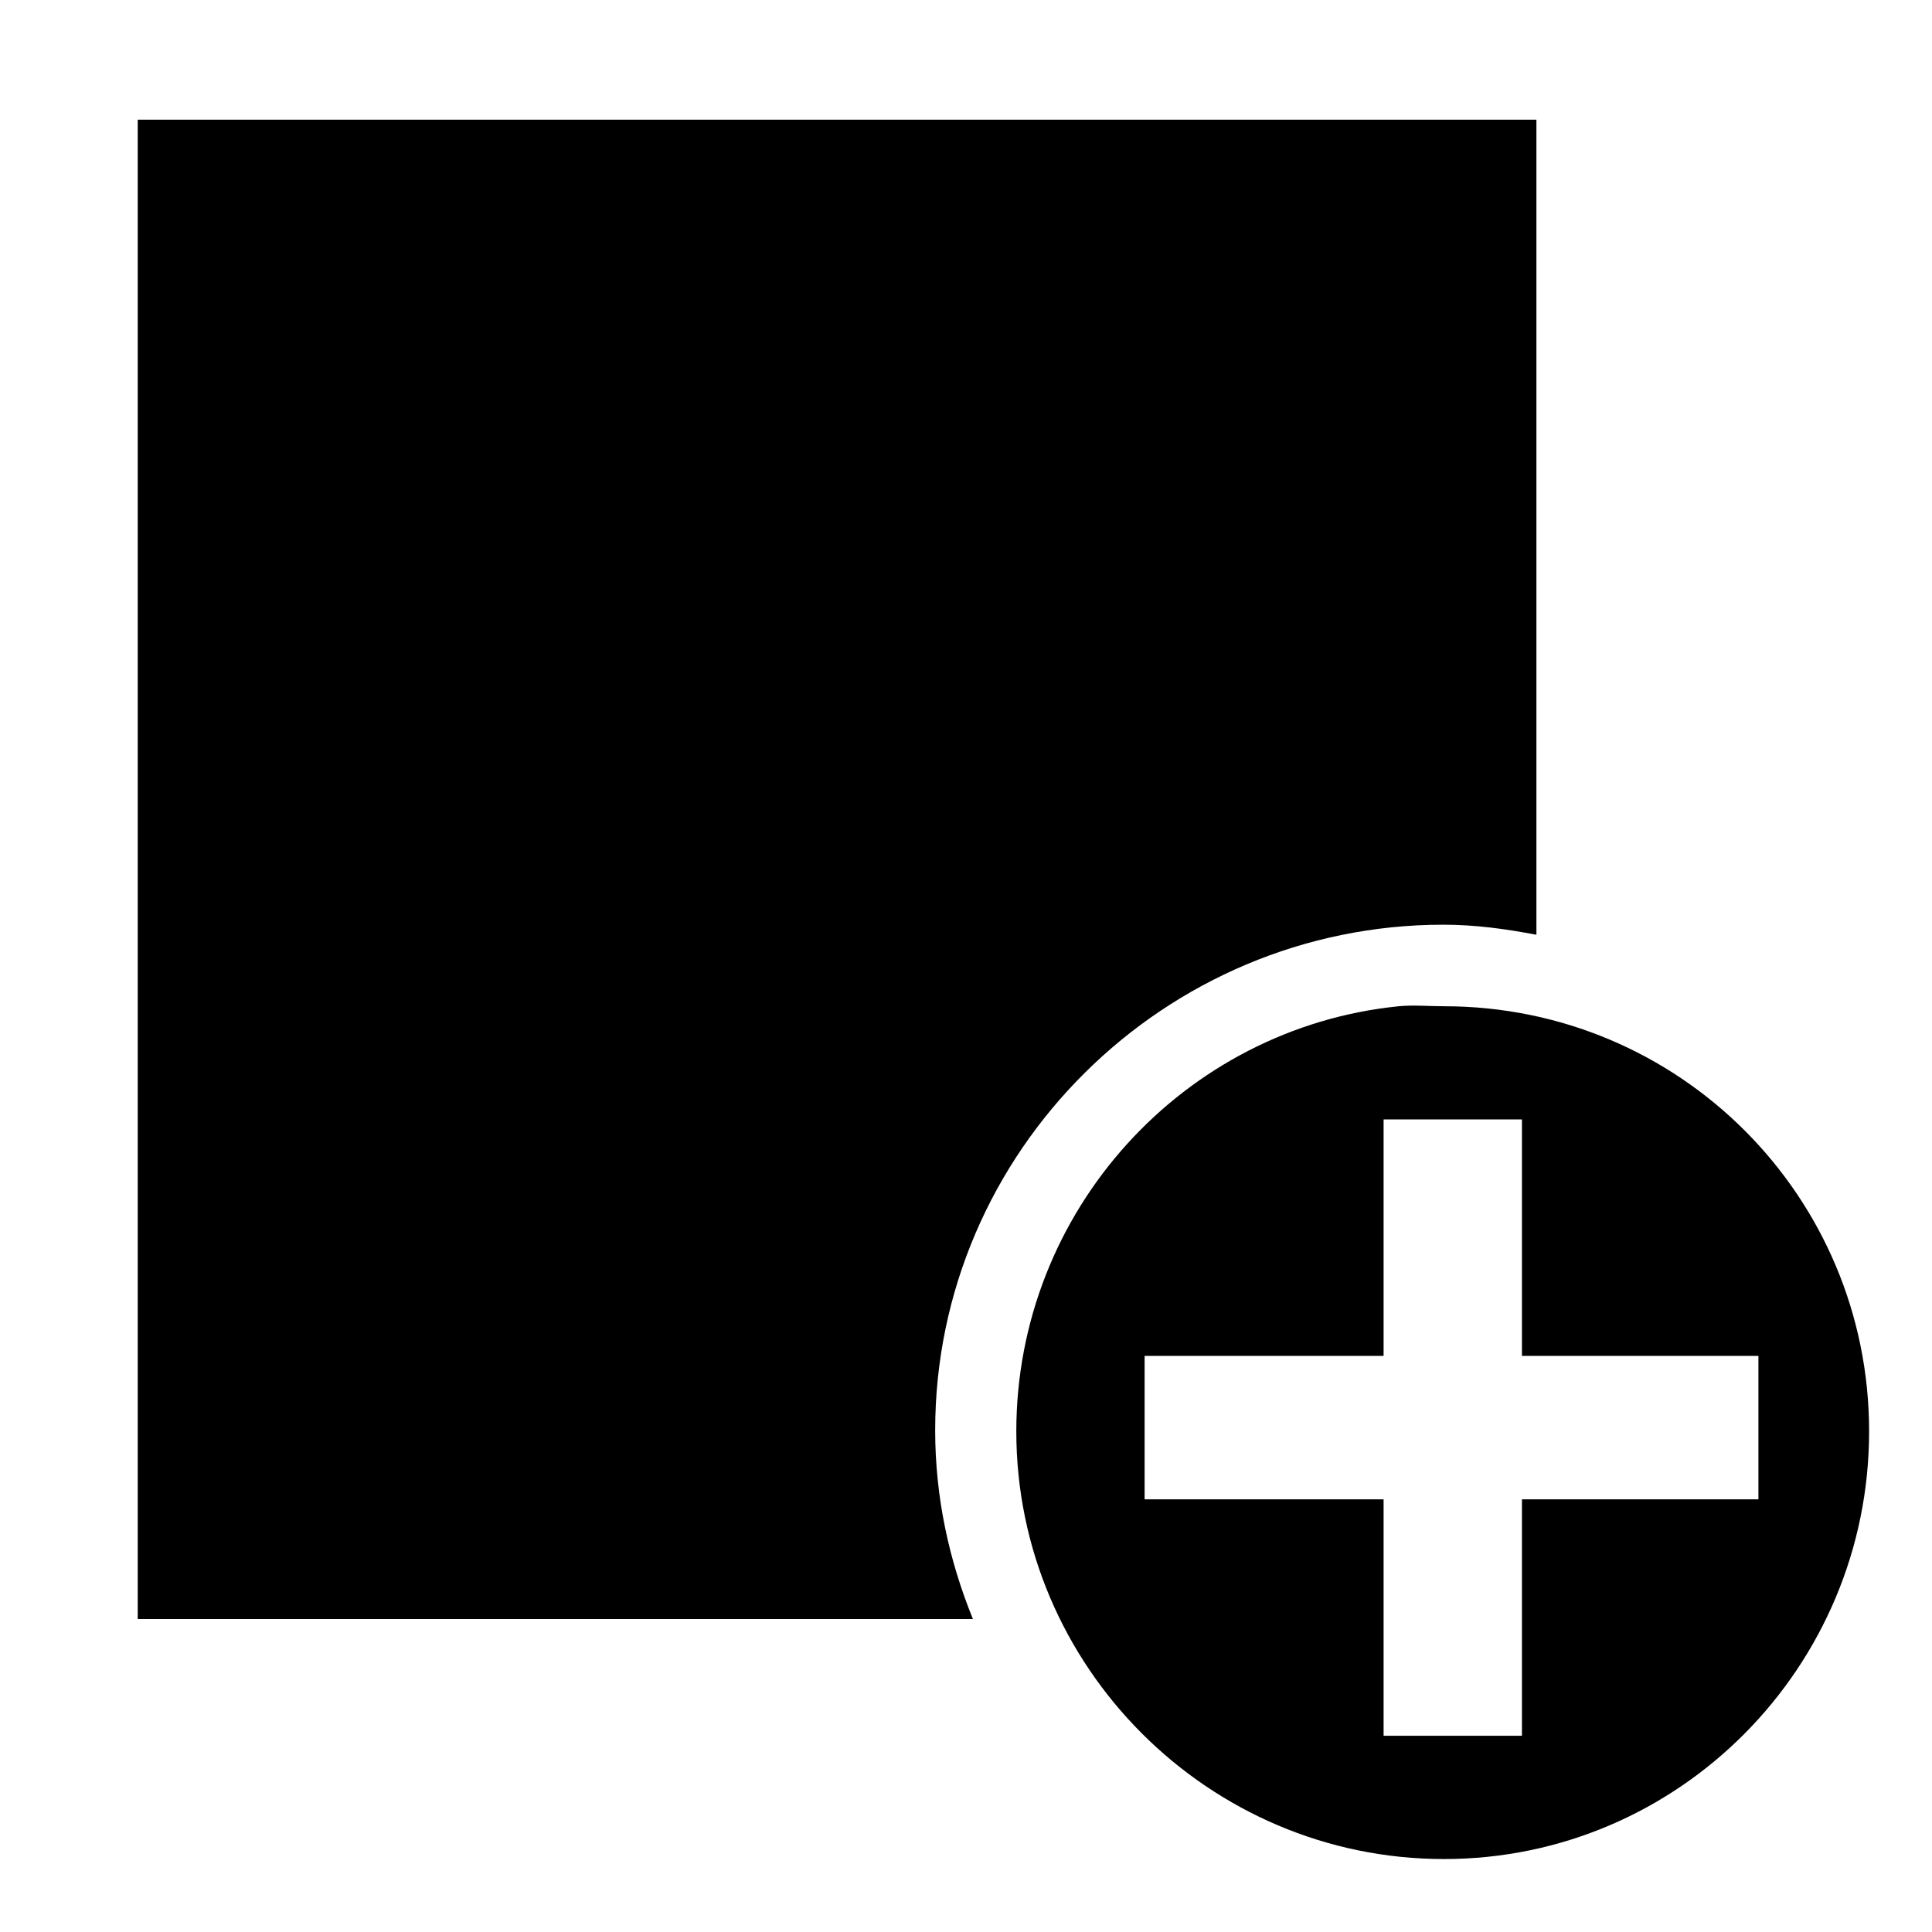
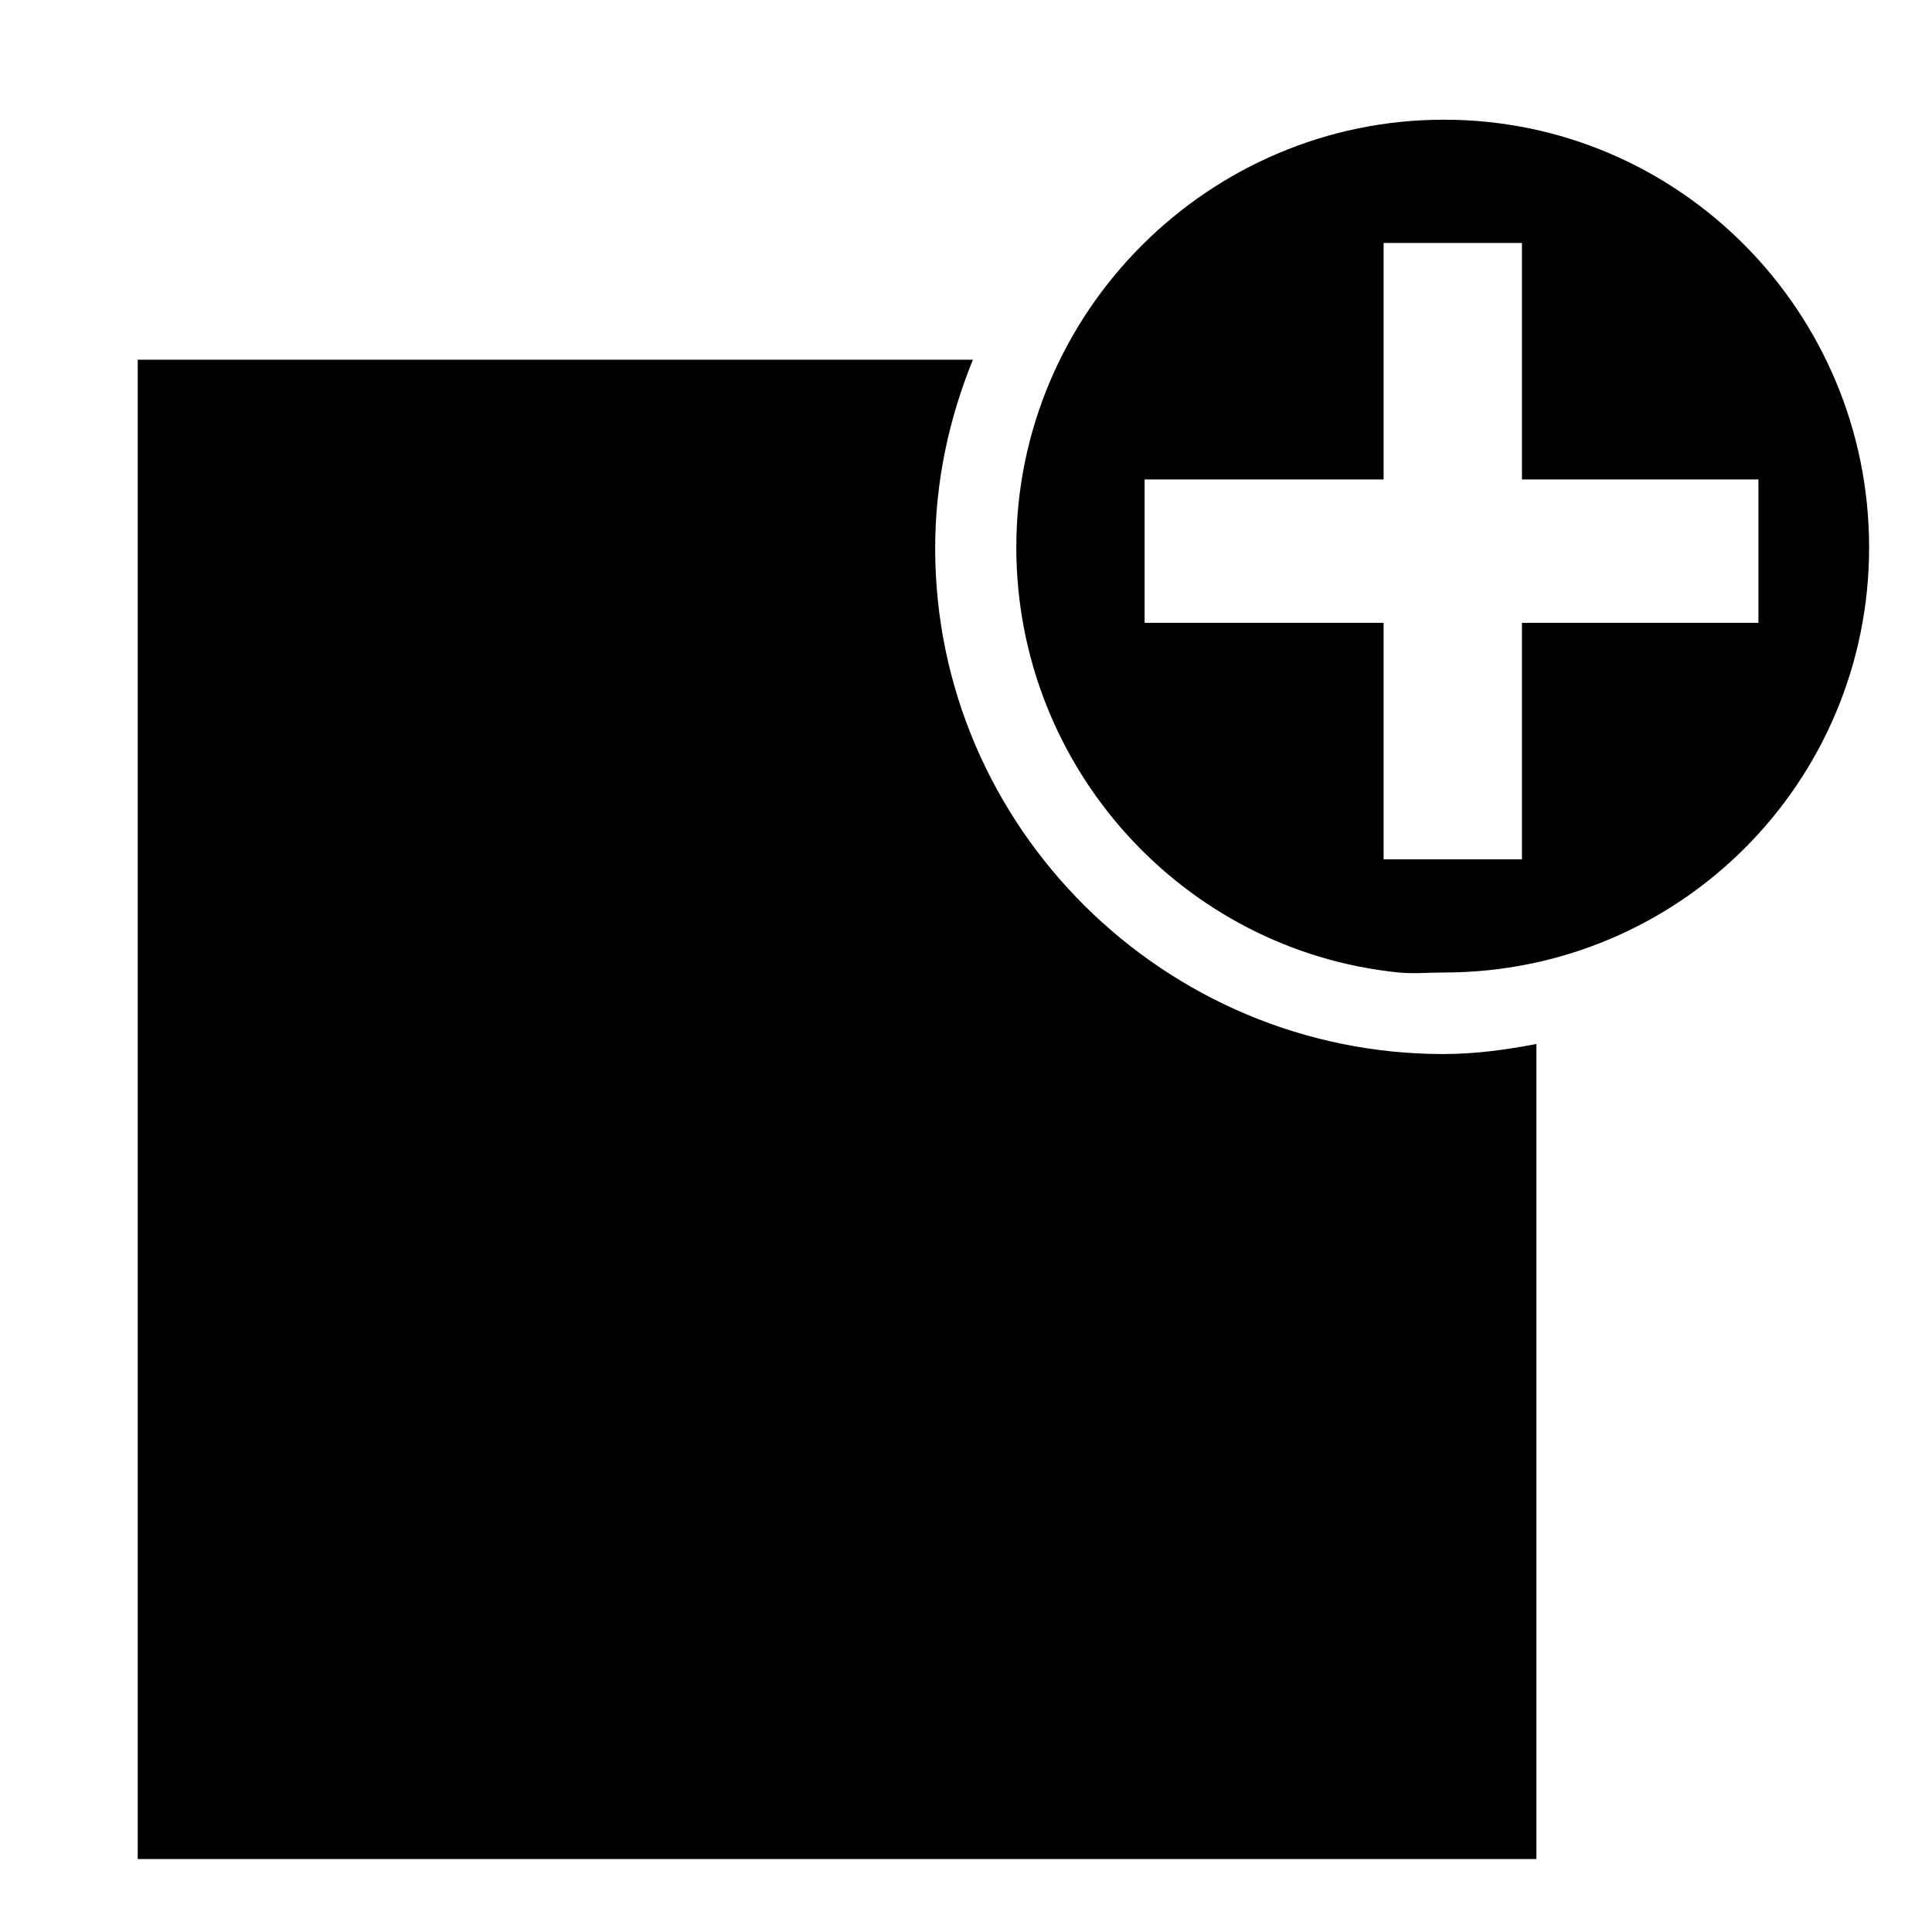
<svg xmlns="http://www.w3.org/2000/svg" width="1000" height="1000" id="svg2988" version="1.1">
  <defs id="defs2990" />
  <g id="layer1" transform="translate(0,-52.36218)" style="display:inline">
-     <path id="path4733" style="fill:#000000;fill-opacity:1;stroke:none" d="m 723.957,573.195 c -111.287,11.242 -197.917,105.88 -197.917,220.052 0,121.783 99.569,221.354 221.354,221.354 121.785,0 220.052,-99.571 220.052,-221.354 0,-121.783 -98.267,-220.052 -220.052,-220.052 -7.612,0 -16.018,-0.75 -23.437,0 z m -7.812,58.594 71.615,0 0,122.396 122.396,0 0,74.219 -122.396,0 0,122.396 -71.615,0 0,-122.396 -123.698,0 0,-74.219 123.698,0 0,-122.396 z m -644.86,258.57 0,-776.041 723.958,0 0,421.875 c -15.787,-3 -31.54,-5.208 -48.177,-5.208 -144.2,0 -263.021,117.225 -263.021,261.721 0,34.646 7.178,67.271 19.531,97.654 z" />
+     <path id="path4733" style="fill:#000000;fill-opacity:1;stroke:none" d="M 723.957,555.724 C 612.671,544.482 526.041,449.844 526.041,335.672 c 0,-121.783 99.569,-221.354 221.354,-221.354 121.785,0 220.052,99.571 220.052,221.354 0,121.783 -98.267,220.052 -220.052,220.052 -7.612,0 -16.018,0.75 -23.437,0 z m -7.812,-58.594 71.615,0 0,-122.396 122.396,0 0,-74.219 -122.396,0 0,-122.396 -71.615,0 0,122.396 -123.698,0 0,74.219 123.698,0 0,122.396 z m -644.86,-258.57 0,776.041 723.958,0 0,-421.875 c -15.787,3 -31.54,5.208 -48.177,5.208 -144.2,0 -263.021,-117.225 -263.021,-261.721 0,-34.646 7.178,-67.271 19.531,-97.654 z" />
  </g>
</svg>
